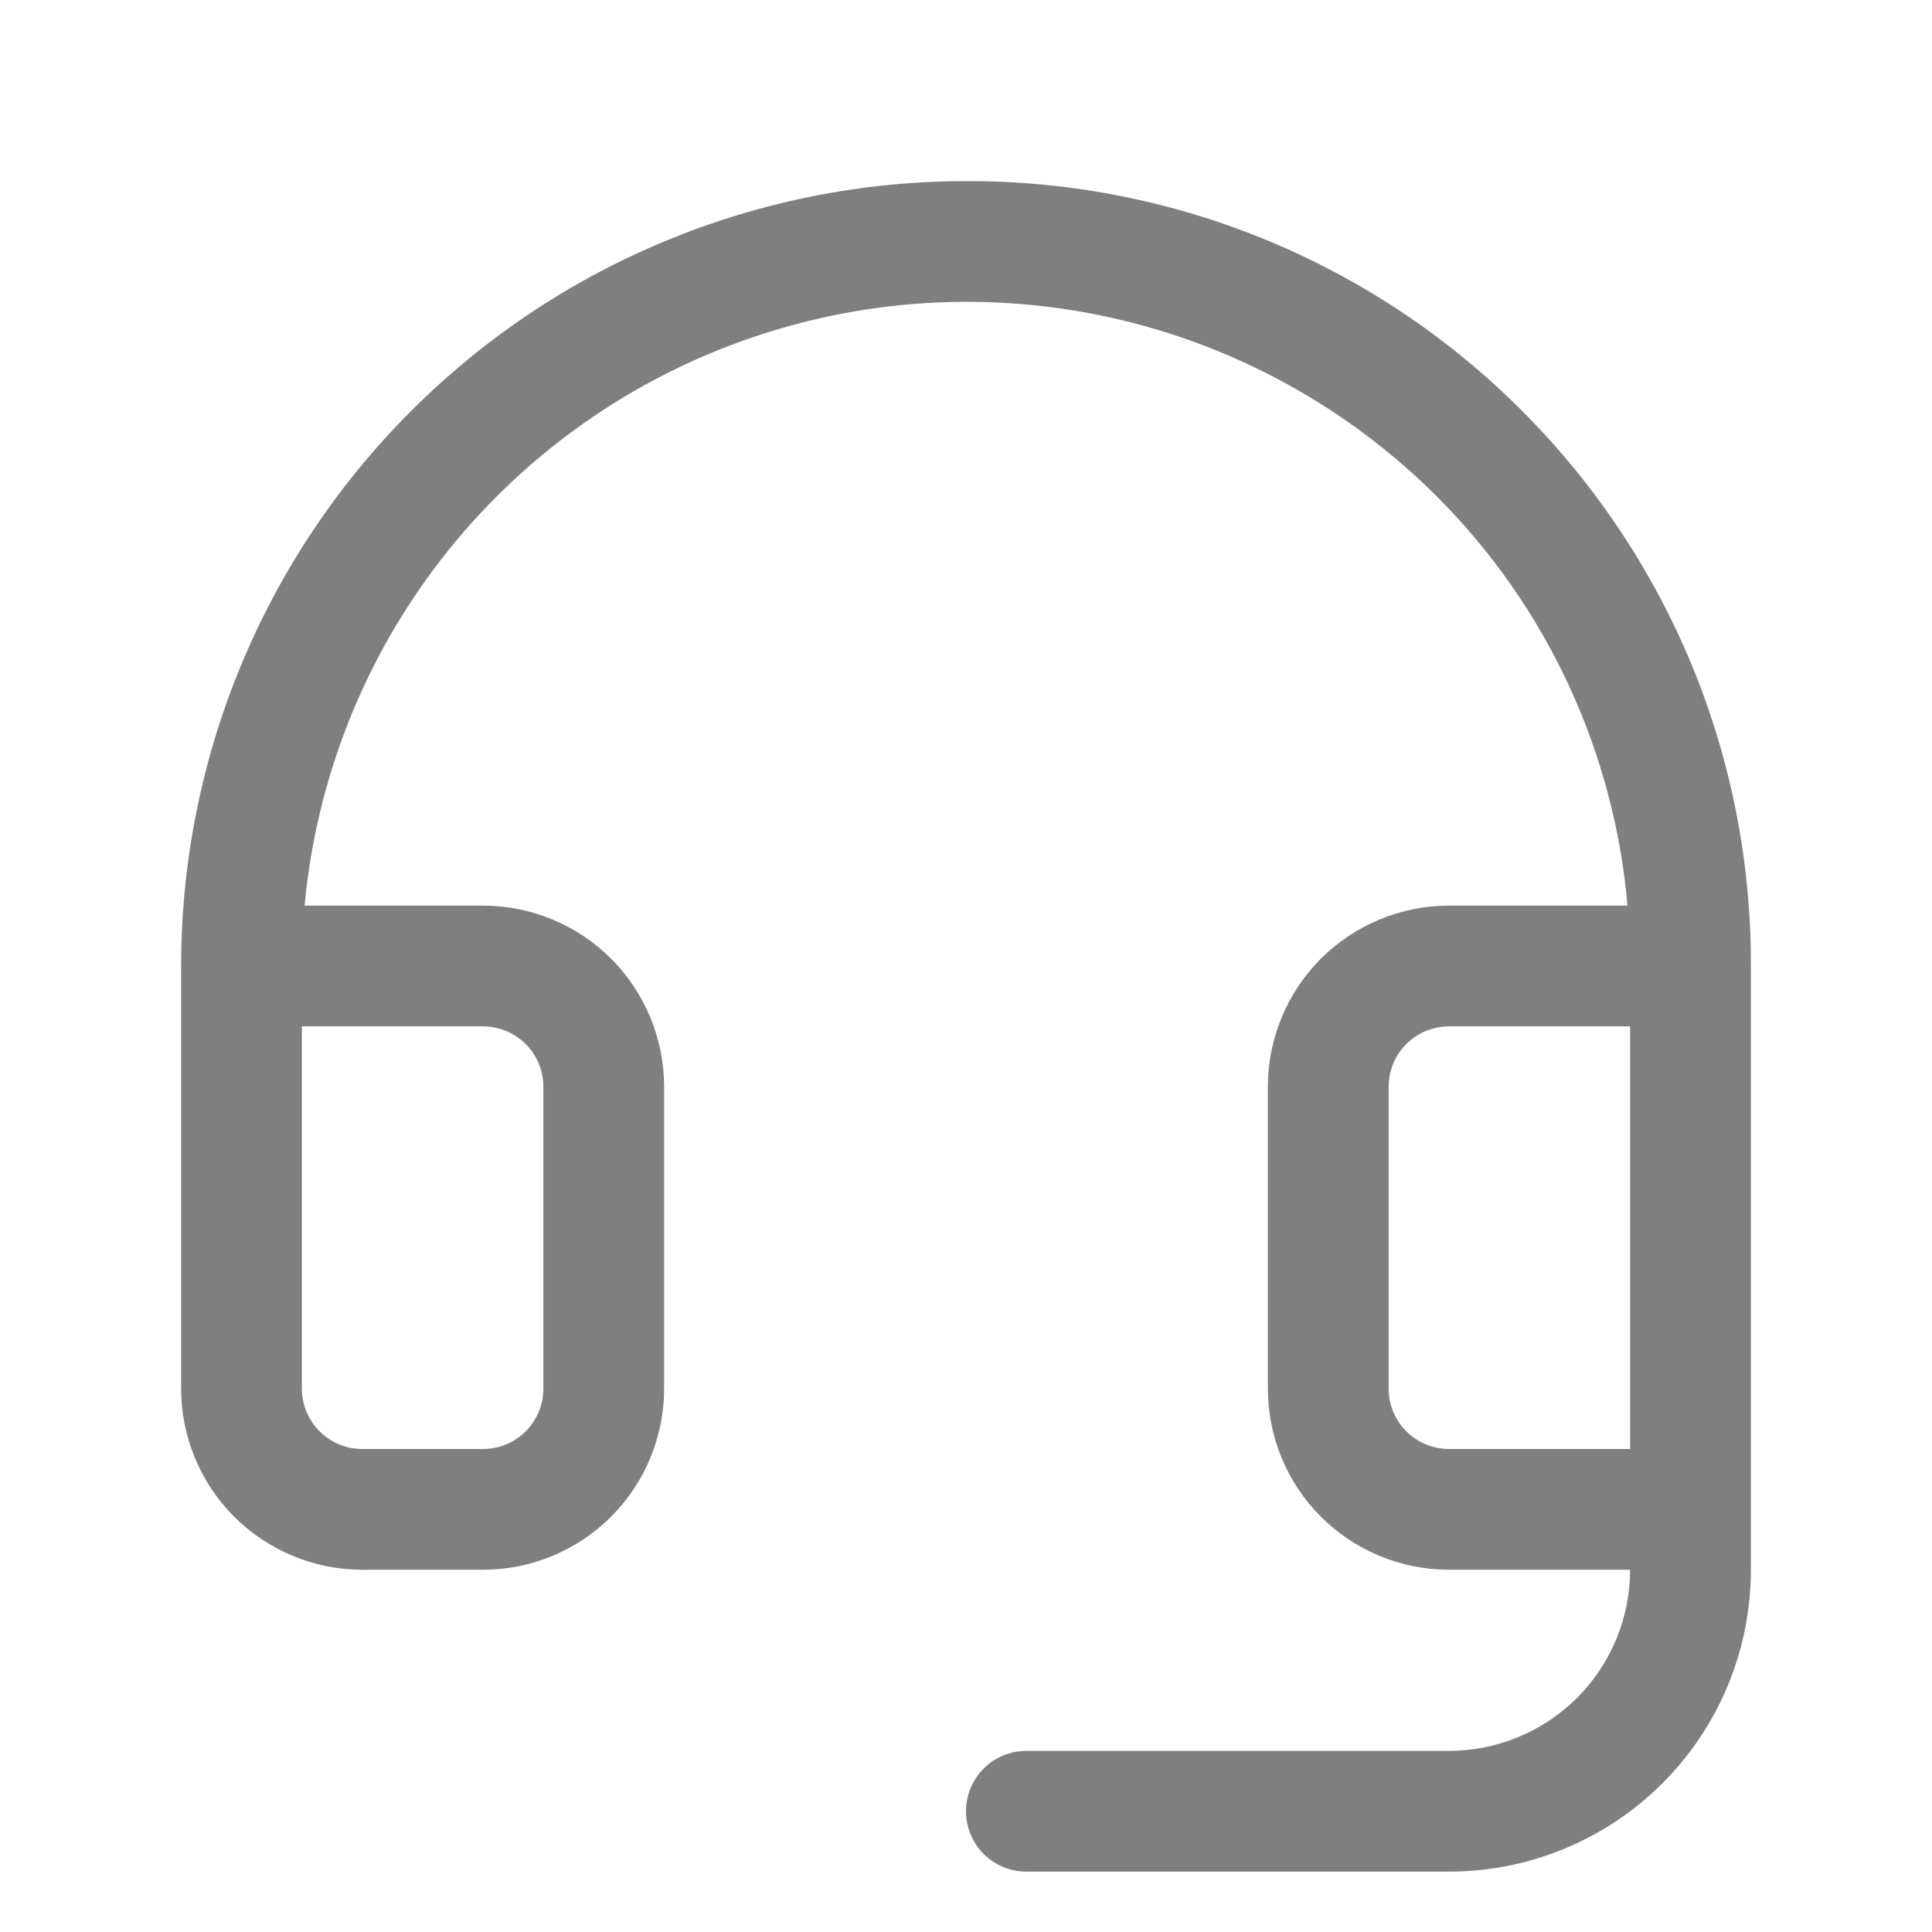
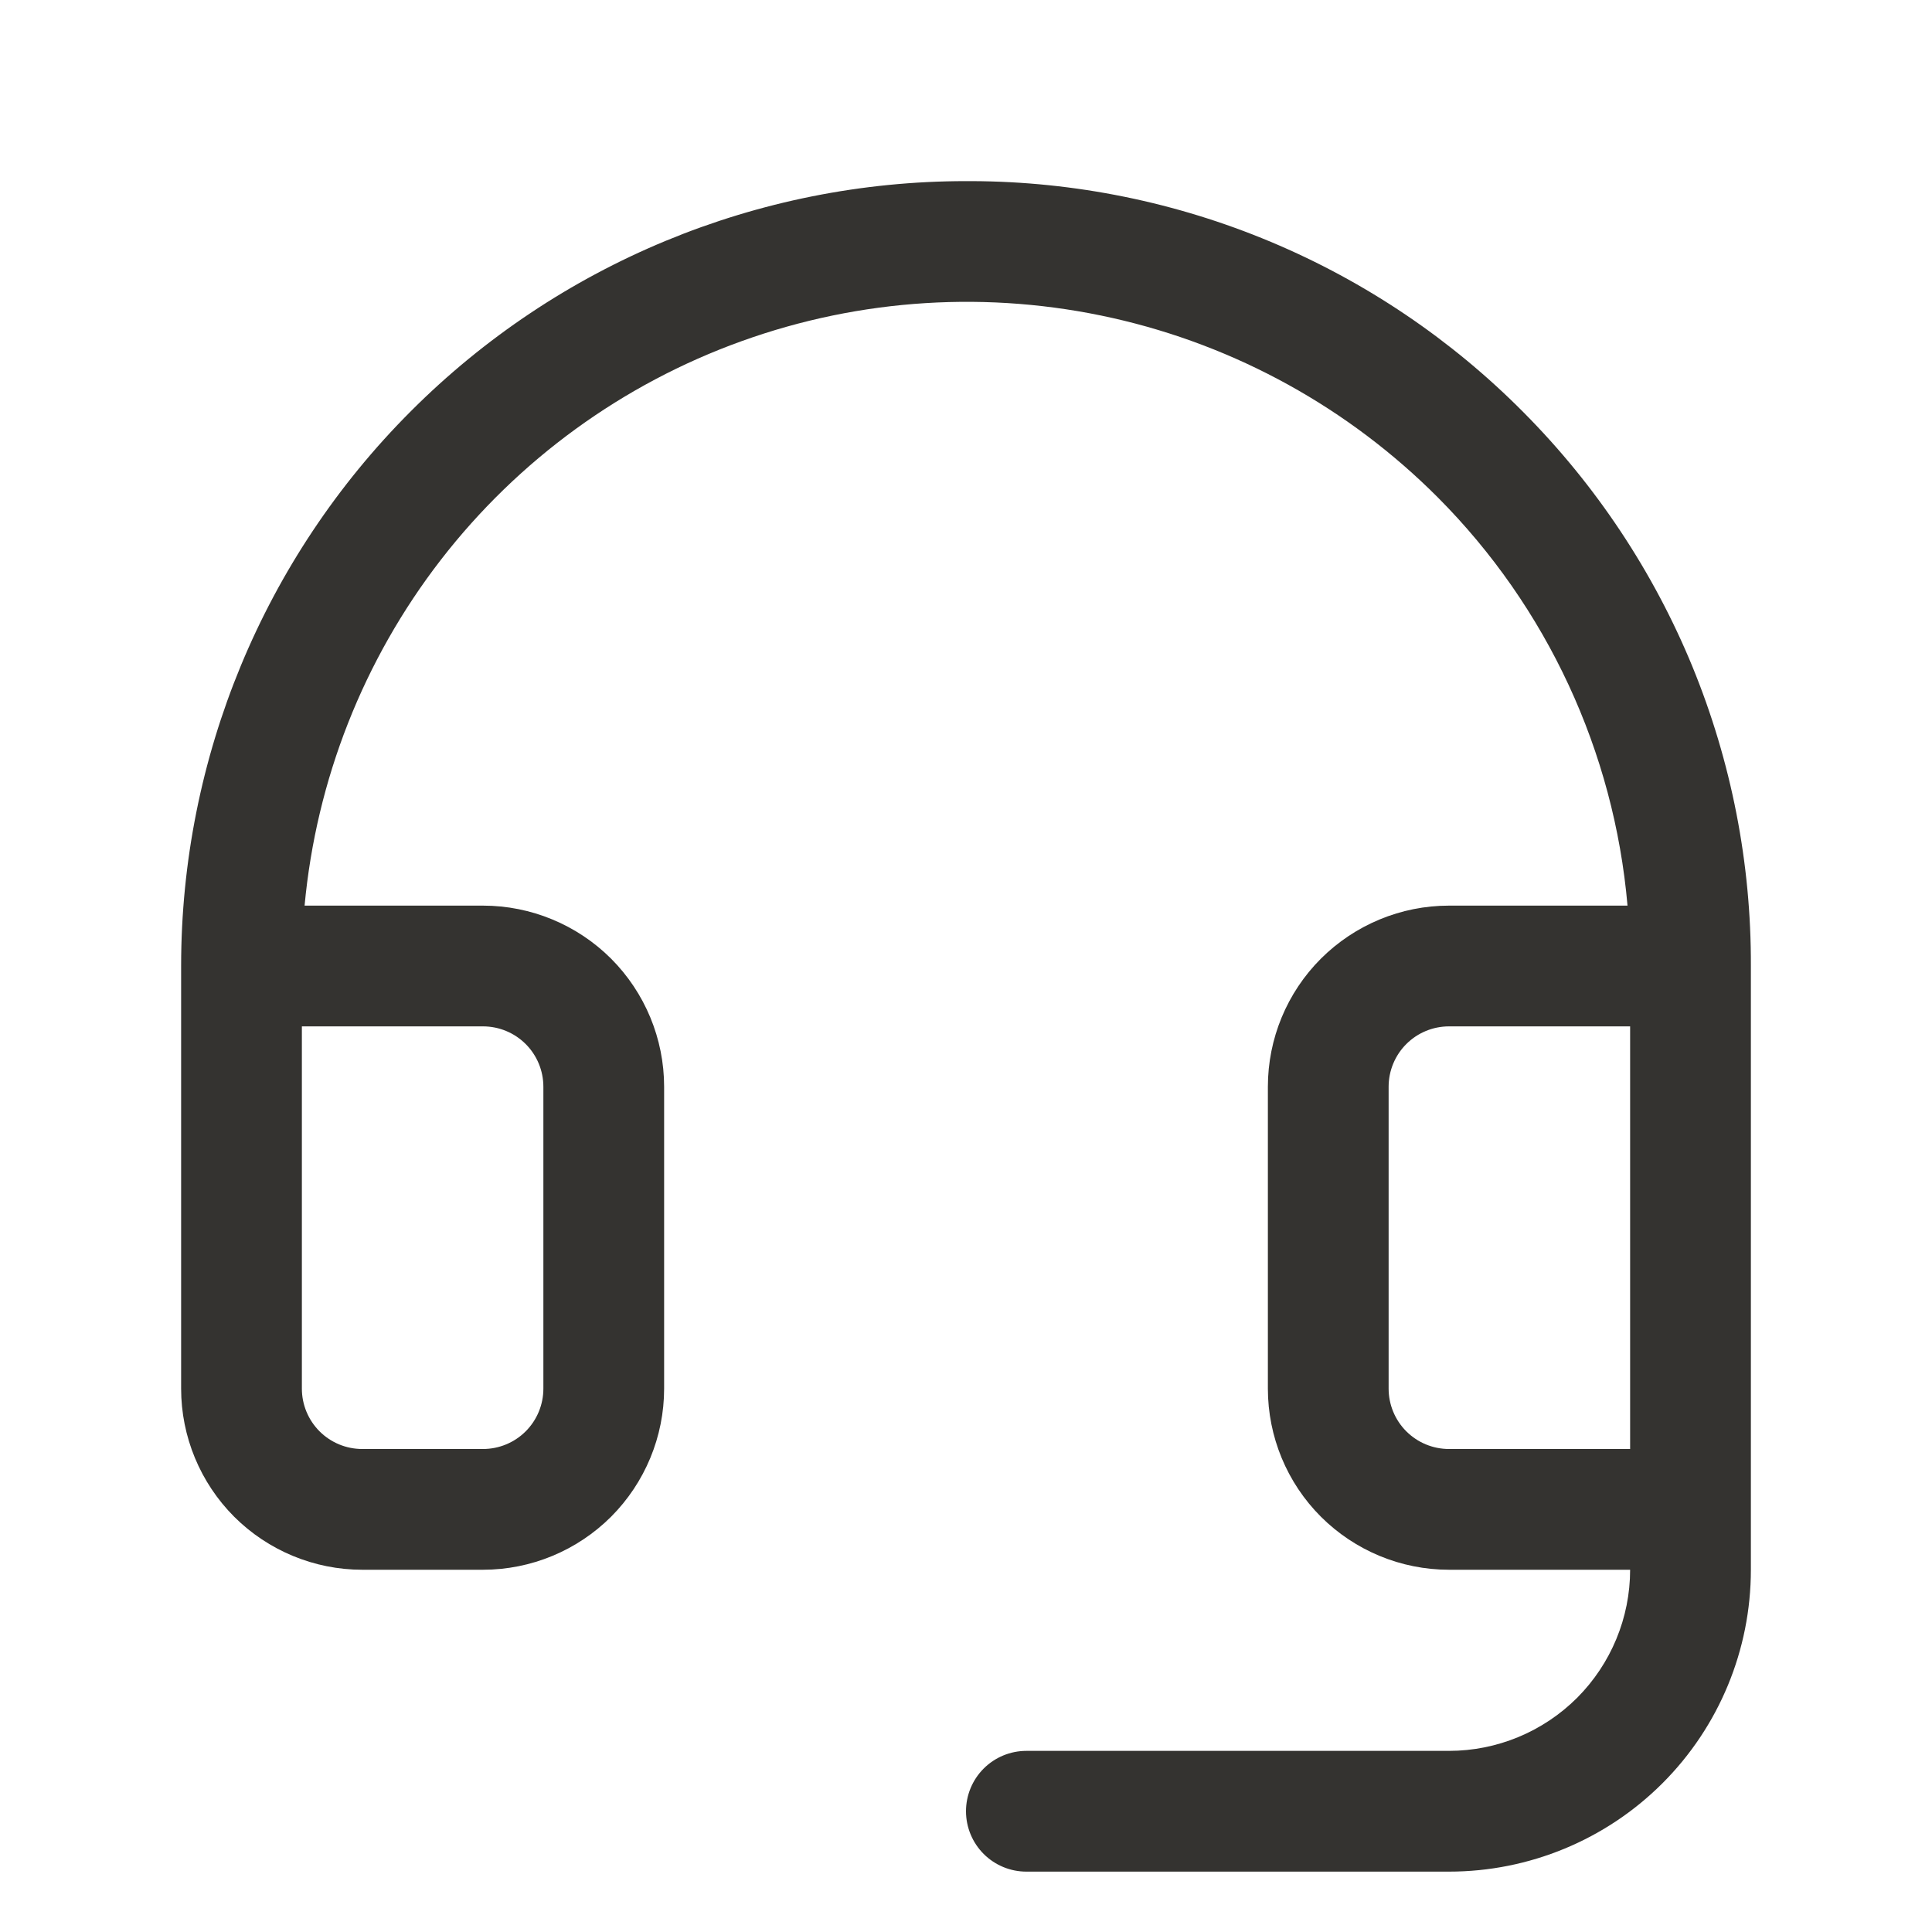
<svg xmlns="http://www.w3.org/2000/svg" width="20" height="20" viewBox="0 0 20 20" fill="none">
-   <path d="M15.773 4.27C15.025 3.515 14.136 2.915 13.156 2.504C12.176 2.093 11.124 1.879 10.062 1.875H10C7.845 1.875 5.778 2.731 4.255 4.255C2.731 5.778 1.875 7.845 1.875 10V14.375C1.875 14.872 2.073 15.349 2.424 15.701C2.776 16.052 3.253 16.25 3.75 16.25H5C5.497 16.25 5.974 16.052 6.326 15.701C6.677 15.349 6.875 14.872 6.875 14.375V11.25C6.875 10.753 6.677 10.276 6.326 9.924C5.974 9.573 5.497 9.375 5 9.375H3.153C3.274 8.072 3.763 6.83 4.564 5.795C5.365 4.76 6.445 3.975 7.676 3.532C8.908 3.088 10.24 3.005 11.517 3.292C12.794 3.579 13.962 4.224 14.886 5.151C16.015 6.285 16.709 7.781 16.848 9.375H15C14.503 9.375 14.026 9.573 13.674 9.924C13.322 10.276 13.125 10.753 13.125 11.25V14.375C13.125 14.872 13.322 15.349 13.674 15.701C14.026 16.052 14.503 16.25 15 16.25H16.875C16.875 16.747 16.677 17.224 16.326 17.576C15.974 17.927 15.497 18.125 15 18.125H10.625C10.459 18.125 10.3 18.191 10.183 18.308C10.066 18.425 10 18.584 10 18.75C10 18.916 10.066 19.075 10.183 19.192C10.3 19.309 10.459 19.375 10.625 19.375H15C15.829 19.375 16.624 19.046 17.21 18.46C17.796 17.874 18.125 17.079 18.125 16.25V10C18.129 8.937 17.923 7.884 17.52 6.901C17.116 5.918 16.522 5.024 15.773 4.27ZM5 10.625C5.166 10.625 5.325 10.691 5.442 10.808C5.559 10.925 5.625 11.084 5.625 11.25V14.375C5.625 14.541 5.559 14.7 5.442 14.817C5.325 14.934 5.166 15 5 15H3.75C3.584 15 3.425 14.934 3.308 14.817C3.191 14.7 3.125 14.541 3.125 14.375V10.625H5ZM15 15C14.834 15 14.675 14.934 14.558 14.817C14.441 14.7 14.375 14.541 14.375 14.375V11.25C14.375 11.084 14.441 10.925 14.558 10.808C14.675 10.691 14.834 10.625 15 10.625H16.875V15H15Z" fill="black" fill-opacity="0.5" />
+   <path d="M15.773 4.27C15.025 3.515 14.136 2.915 13.156 2.504C12.176 2.093 11.124 1.879 10.062 1.875H10C7.845 1.875 5.778 2.731 4.255 4.255C2.731 5.778 1.875 7.845 1.875 10V14.375C1.875 14.872 2.073 15.349 2.424 15.701C2.776 16.052 3.253 16.25 3.75 16.25H5C5.497 16.25 5.974 16.052 6.326 15.701C6.677 15.349 6.875 14.872 6.875 14.375V11.25C6.875 10.753 6.677 10.276 6.326 9.924C5.974 9.573 5.497 9.375 5 9.375H3.153C3.274 8.072 3.763 6.83 4.564 5.795C5.365 4.76 6.445 3.975 7.676 3.532C8.908 3.088 10.24 3.005 11.517 3.292C12.794 3.579 13.962 4.224 14.886 5.151C16.015 6.285 16.709 7.781 16.848 9.375H15C14.503 9.375 14.026 9.573 13.674 9.924C13.322 10.276 13.125 10.753 13.125 11.25V14.375C13.125 14.872 13.322 15.349 13.674 15.701C14.026 16.052 14.503 16.25 15 16.25H16.875C16.875 16.747 16.677 17.224 16.326 17.576C15.974 17.927 15.497 18.125 15 18.125H10.625C10.459 18.125 10.3 18.191 10.183 18.308C10.066 18.425 10 18.584 10 18.75C10 18.916 10.066 19.075 10.183 19.192C10.3 19.309 10.459 19.375 10.625 19.375H15C15.829 19.375 16.624 19.046 17.21 18.46C17.796 17.874 18.125 17.079 18.125 16.25V10C18.129 8.937 17.923 7.884 17.52 6.901C17.116 5.918 16.522 5.024 15.773 4.27ZM5 10.625C5.166 10.625 5.325 10.691 5.442 10.808C5.559 10.925 5.625 11.084 5.625 11.25V14.375C5.625 14.541 5.559 14.7 5.442 14.817C5.325 14.934 5.166 15 5 15H3.75C3.584 15 3.425 14.934 3.308 14.817C3.191 14.7 3.125 14.541 3.125 14.375V10.625H5ZM15 15C14.834 15 14.675 14.934 14.558 14.817C14.441 14.7 14.375 14.541 14.375 14.375V11.25C14.375 11.084 14.441 10.925 14.558 10.808C14.675 10.691 14.834 10.625 15 10.625H16.875V15H15Z" fill="#343330" />
</svg>
